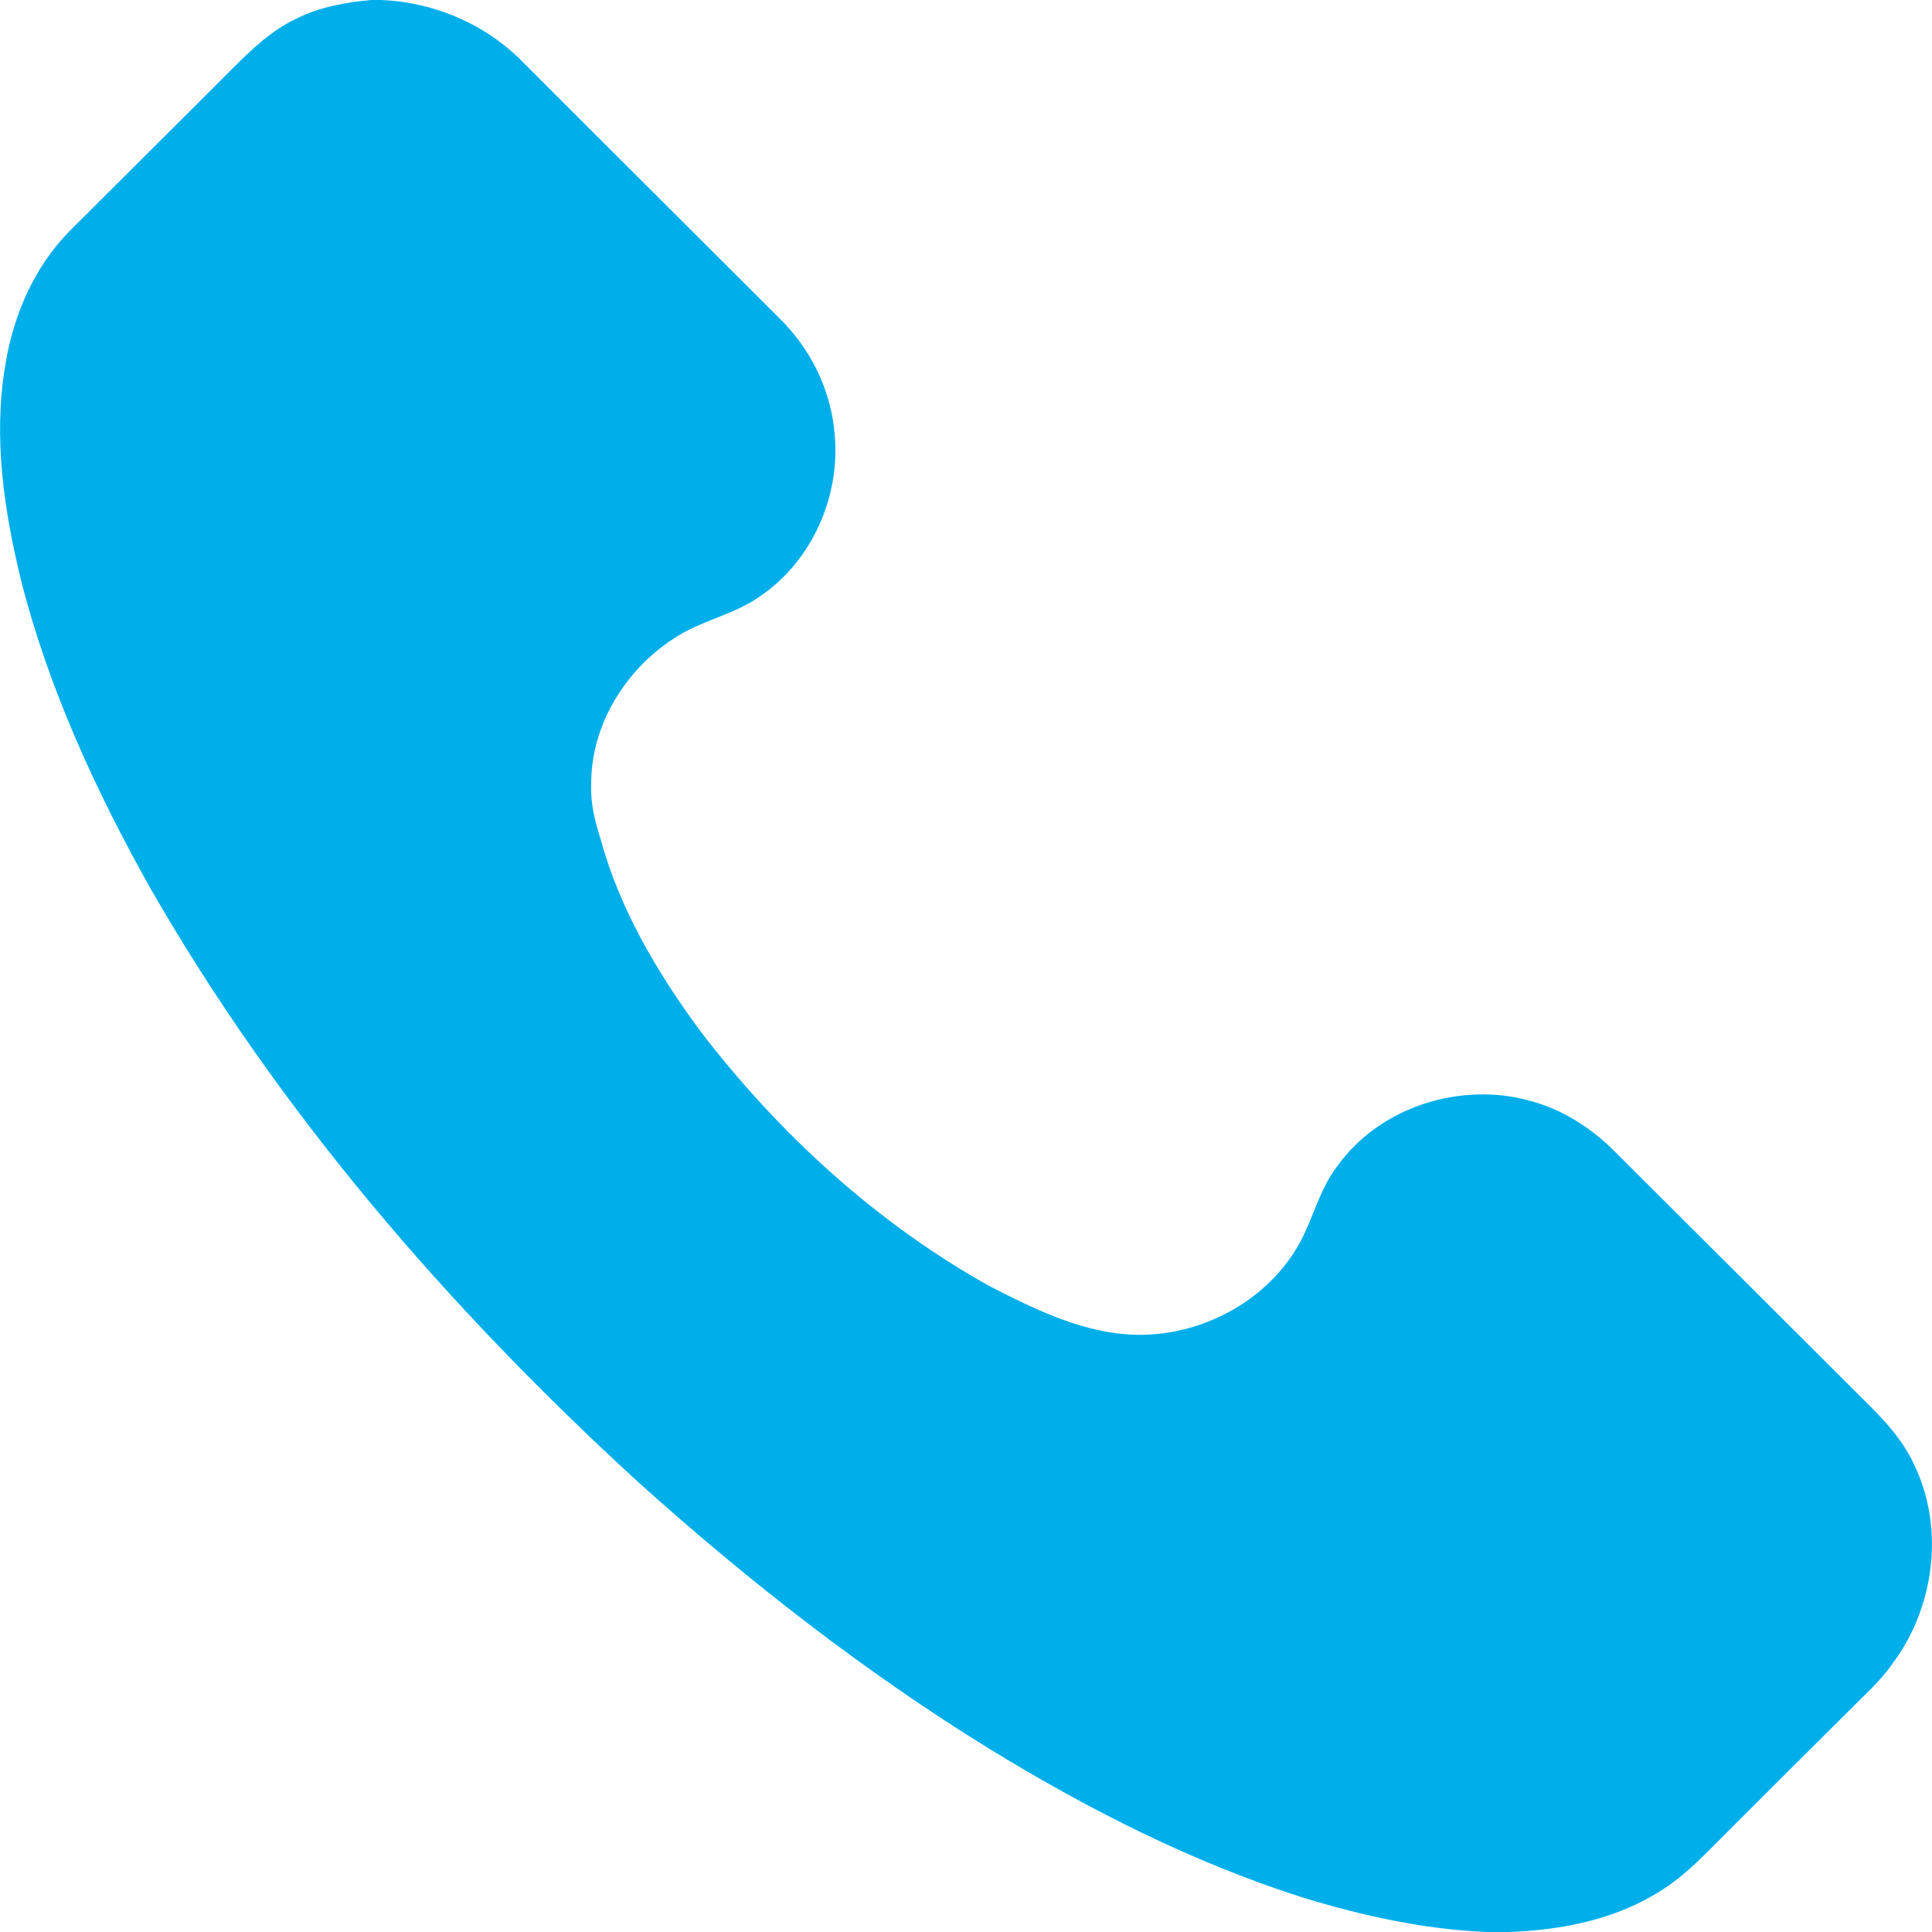
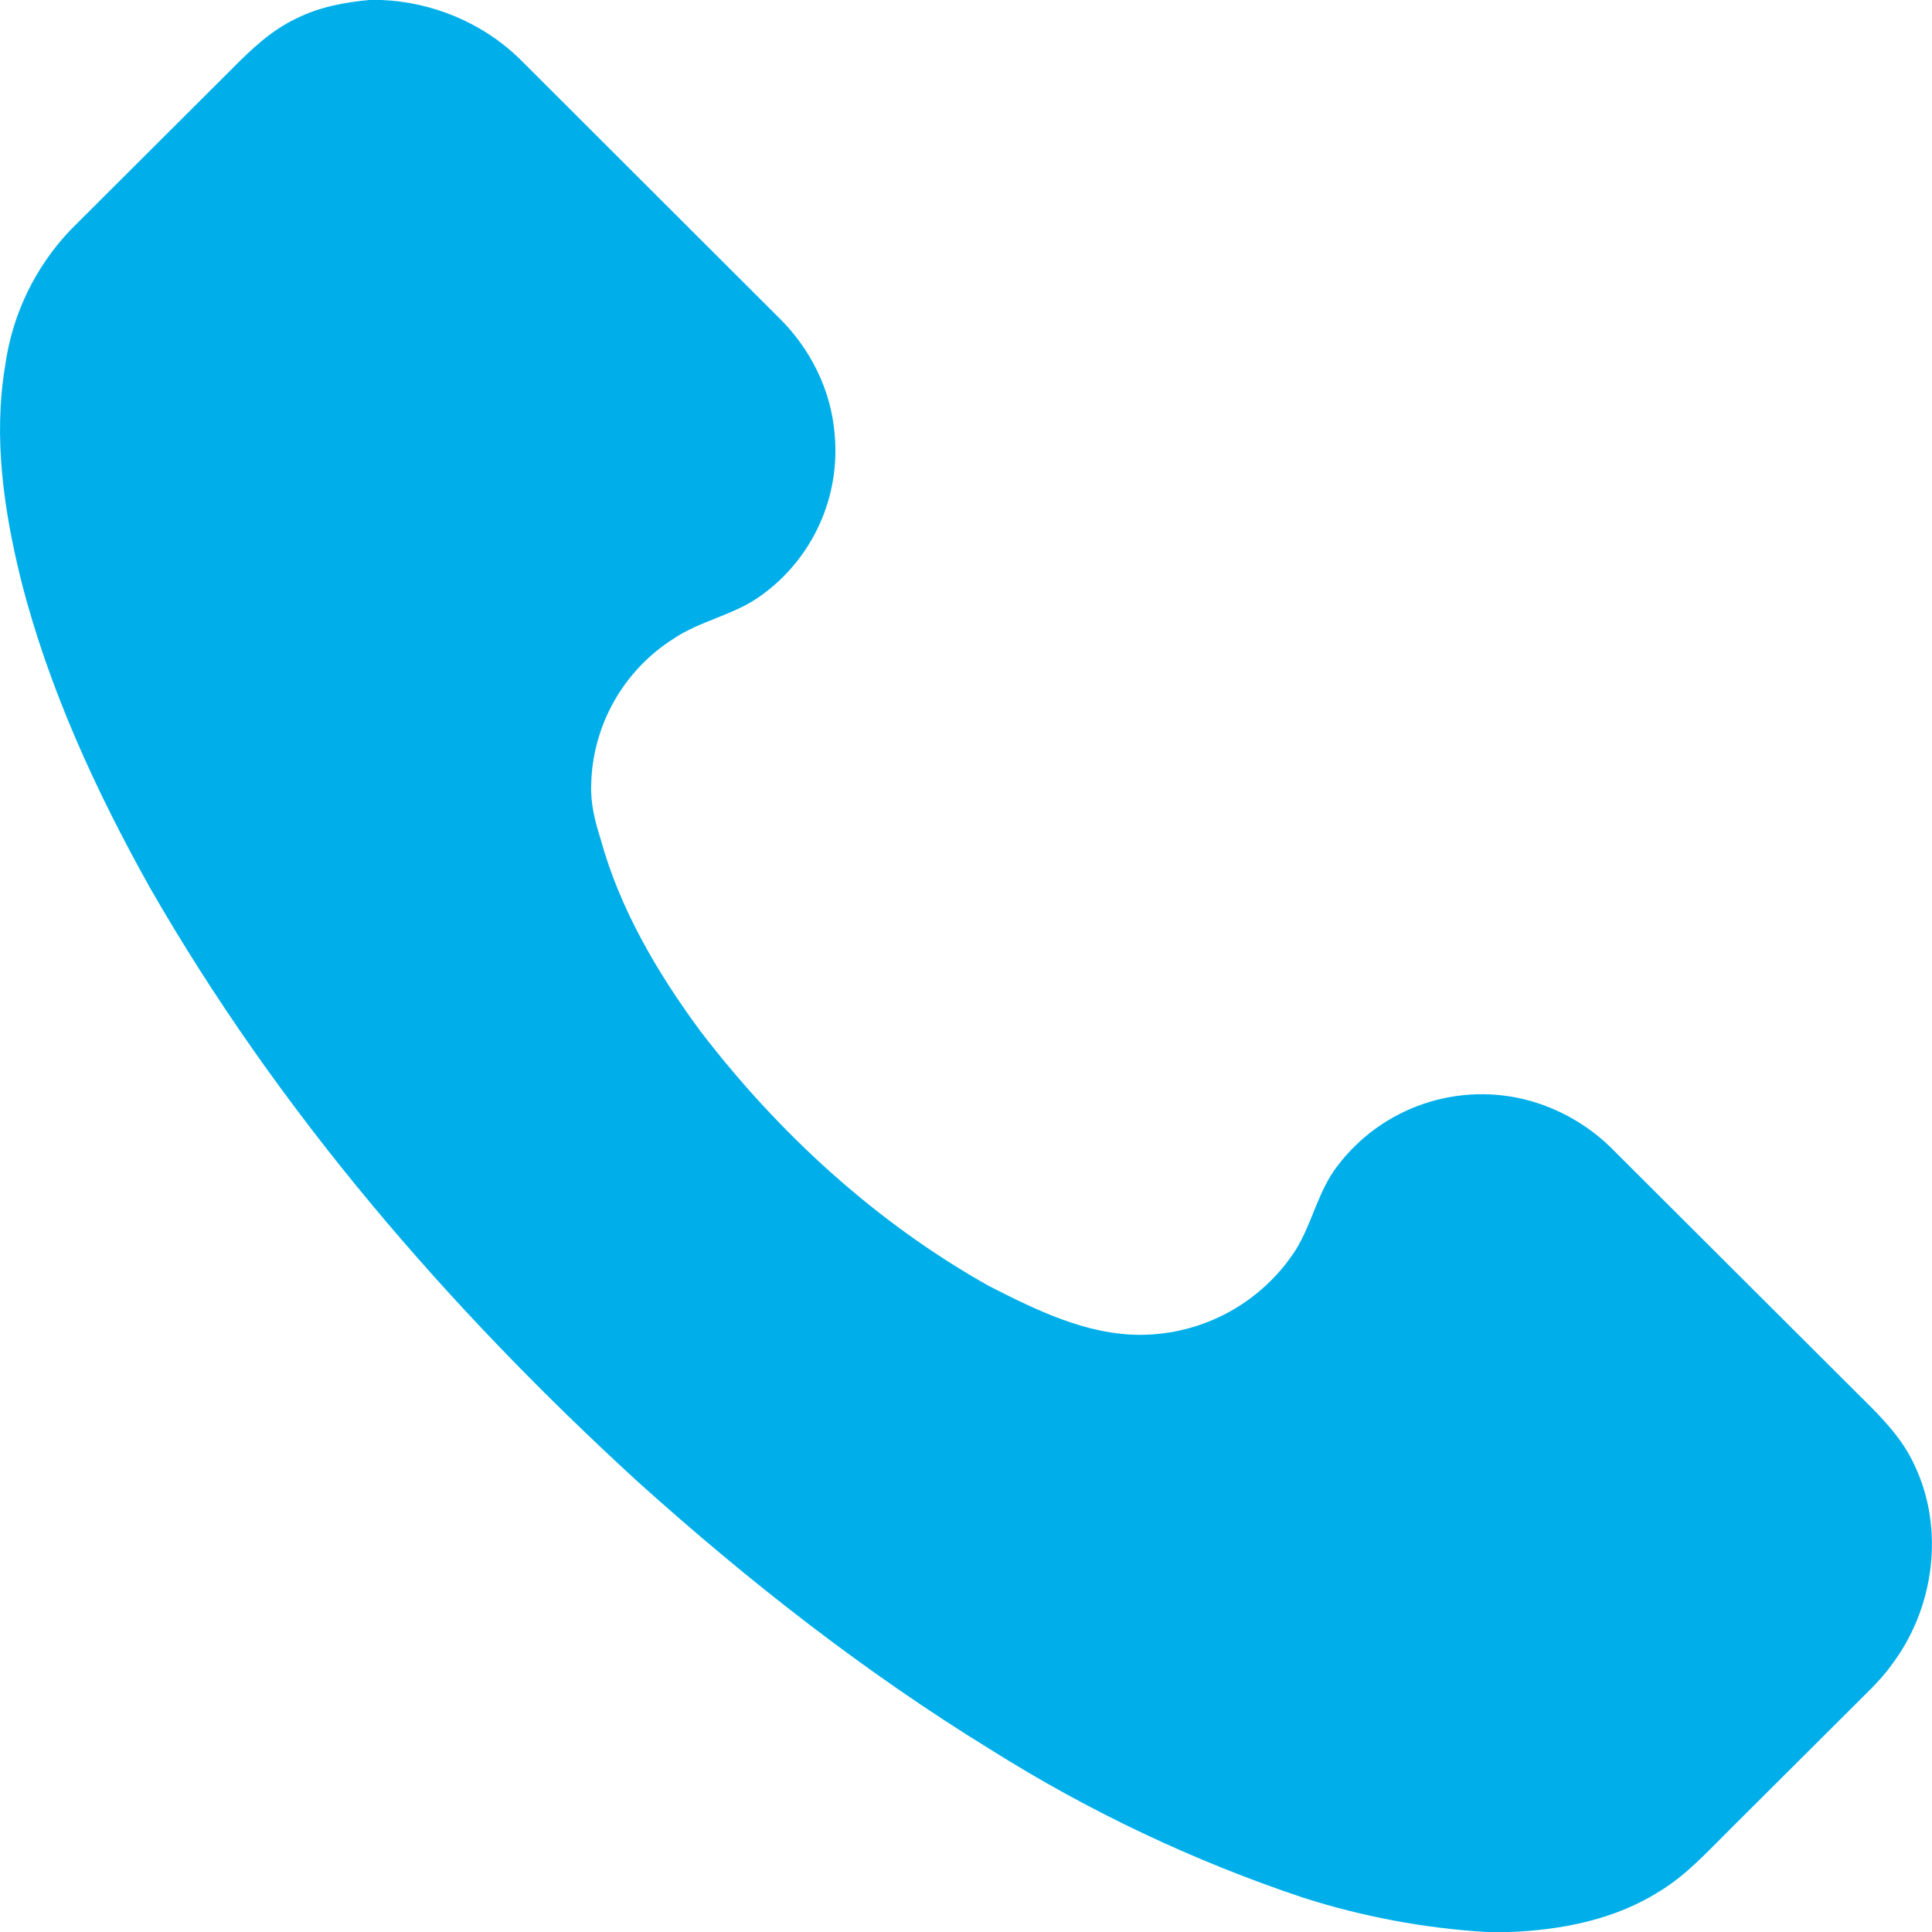
- <svg xmlns="http://www.w3.org/2000/svg" width="10" height="10" viewBox="0 0 10 10" fill="none">
-   <path d="M1.921 0H1.975C2.238 0.011 2.495 0.117 2.685 0.3C3.134 0.75 3.585 1.198 4.035 1.648C4.196 1.806 4.302 2.02 4.32 2.246C4.351 2.565 4.206 2.899 3.94 3.082C3.801 3.184 3.624 3.211 3.483 3.308C3.232 3.472 3.057 3.76 3.06 4.062C3.056 4.159 3.08 4.253 3.109 4.344C3.208 4.707 3.403 5.036 3.625 5.337C4.031 5.867 4.535 6.329 5.12 6.656C5.364 6.781 5.622 6.909 5.902 6.909C6.221 6.908 6.539 6.741 6.707 6.468C6.792 6.331 6.822 6.166 6.921 6.037C7.141 5.728 7.563 5.596 7.924 5.699C8.091 5.744 8.24 5.841 8.361 5.963C8.786 6.386 9.21 6.81 9.634 7.233C9.74 7.337 9.847 7.446 9.909 7.584C10.067 7.913 10.012 8.324 9.794 8.613C9.731 8.704 9.647 8.776 9.57 8.855C9.364 9.06 9.158 9.265 8.953 9.47C8.838 9.584 8.728 9.706 8.589 9.791C8.358 9.936 8.082 9.99 7.813 10H7.692C7.37 9.986 7.052 9.916 6.744 9.822C6.173 9.64 5.636 9.367 5.126 9.055C4.475 8.654 3.871 8.182 3.303 7.671C2.32 6.771 1.437 5.749 0.774 4.59C0.494 4.09 0.252 3.564 0.11 3.008C0.021 2.645 -0.036 2.265 0.027 1.892C0.068 1.633 0.177 1.38 0.364 1.192C0.644 0.912 0.925 0.634 1.204 0.354C1.303 0.255 1.407 0.156 1.535 0.096C1.655 0.036 1.788 0.012 1.921 0Z" fill="#00AFEA" />
+ <svg xmlns="http://www.w3.org/2000/svg" width="10" height="10" fill="none">
+   <path d="M1.92 0h.055c.263.011.52.117.71.3l1.35 1.348c.16.158.267.372.285.598a.922.922 0 01-.38.836c-.139.102-.316.13-.457.226a.918.918 0 00-.423.754c-.004.097.02.19.049.282.1.363.294.692.516.993.406.53.91.992 1.495 1.32.244.124.502.252.782.252a.96.96 0 00.805-.44c.085-.138.115-.303.214-.432a.937.937 0 011.003-.338.984.984 0 01.437.264l1.273 1.27c.106.104.213.213.275.35.158.33.103.74-.115 1.03-.063.09-.147.163-.224.242l-.617.615c-.115.114-.225.236-.364.32-.231.146-.507.2-.776.21h-.12a3.894 3.894 0 01-.949-.178 7.491 7.491 0 01-1.618-.767c-.651-.4-1.255-.873-1.823-1.384-.983-.9-1.866-1.922-2.529-3.08C.494 4.09.252 3.563.11 3.007c-.09-.363-.146-.743-.083-1.116a1.27 1.27 0 01.337-.7l.84-.838c.099-.1.203-.198.331-.258.12-.06.253-.084.386-.096z" fill="#00AFEA" />
</svg>
